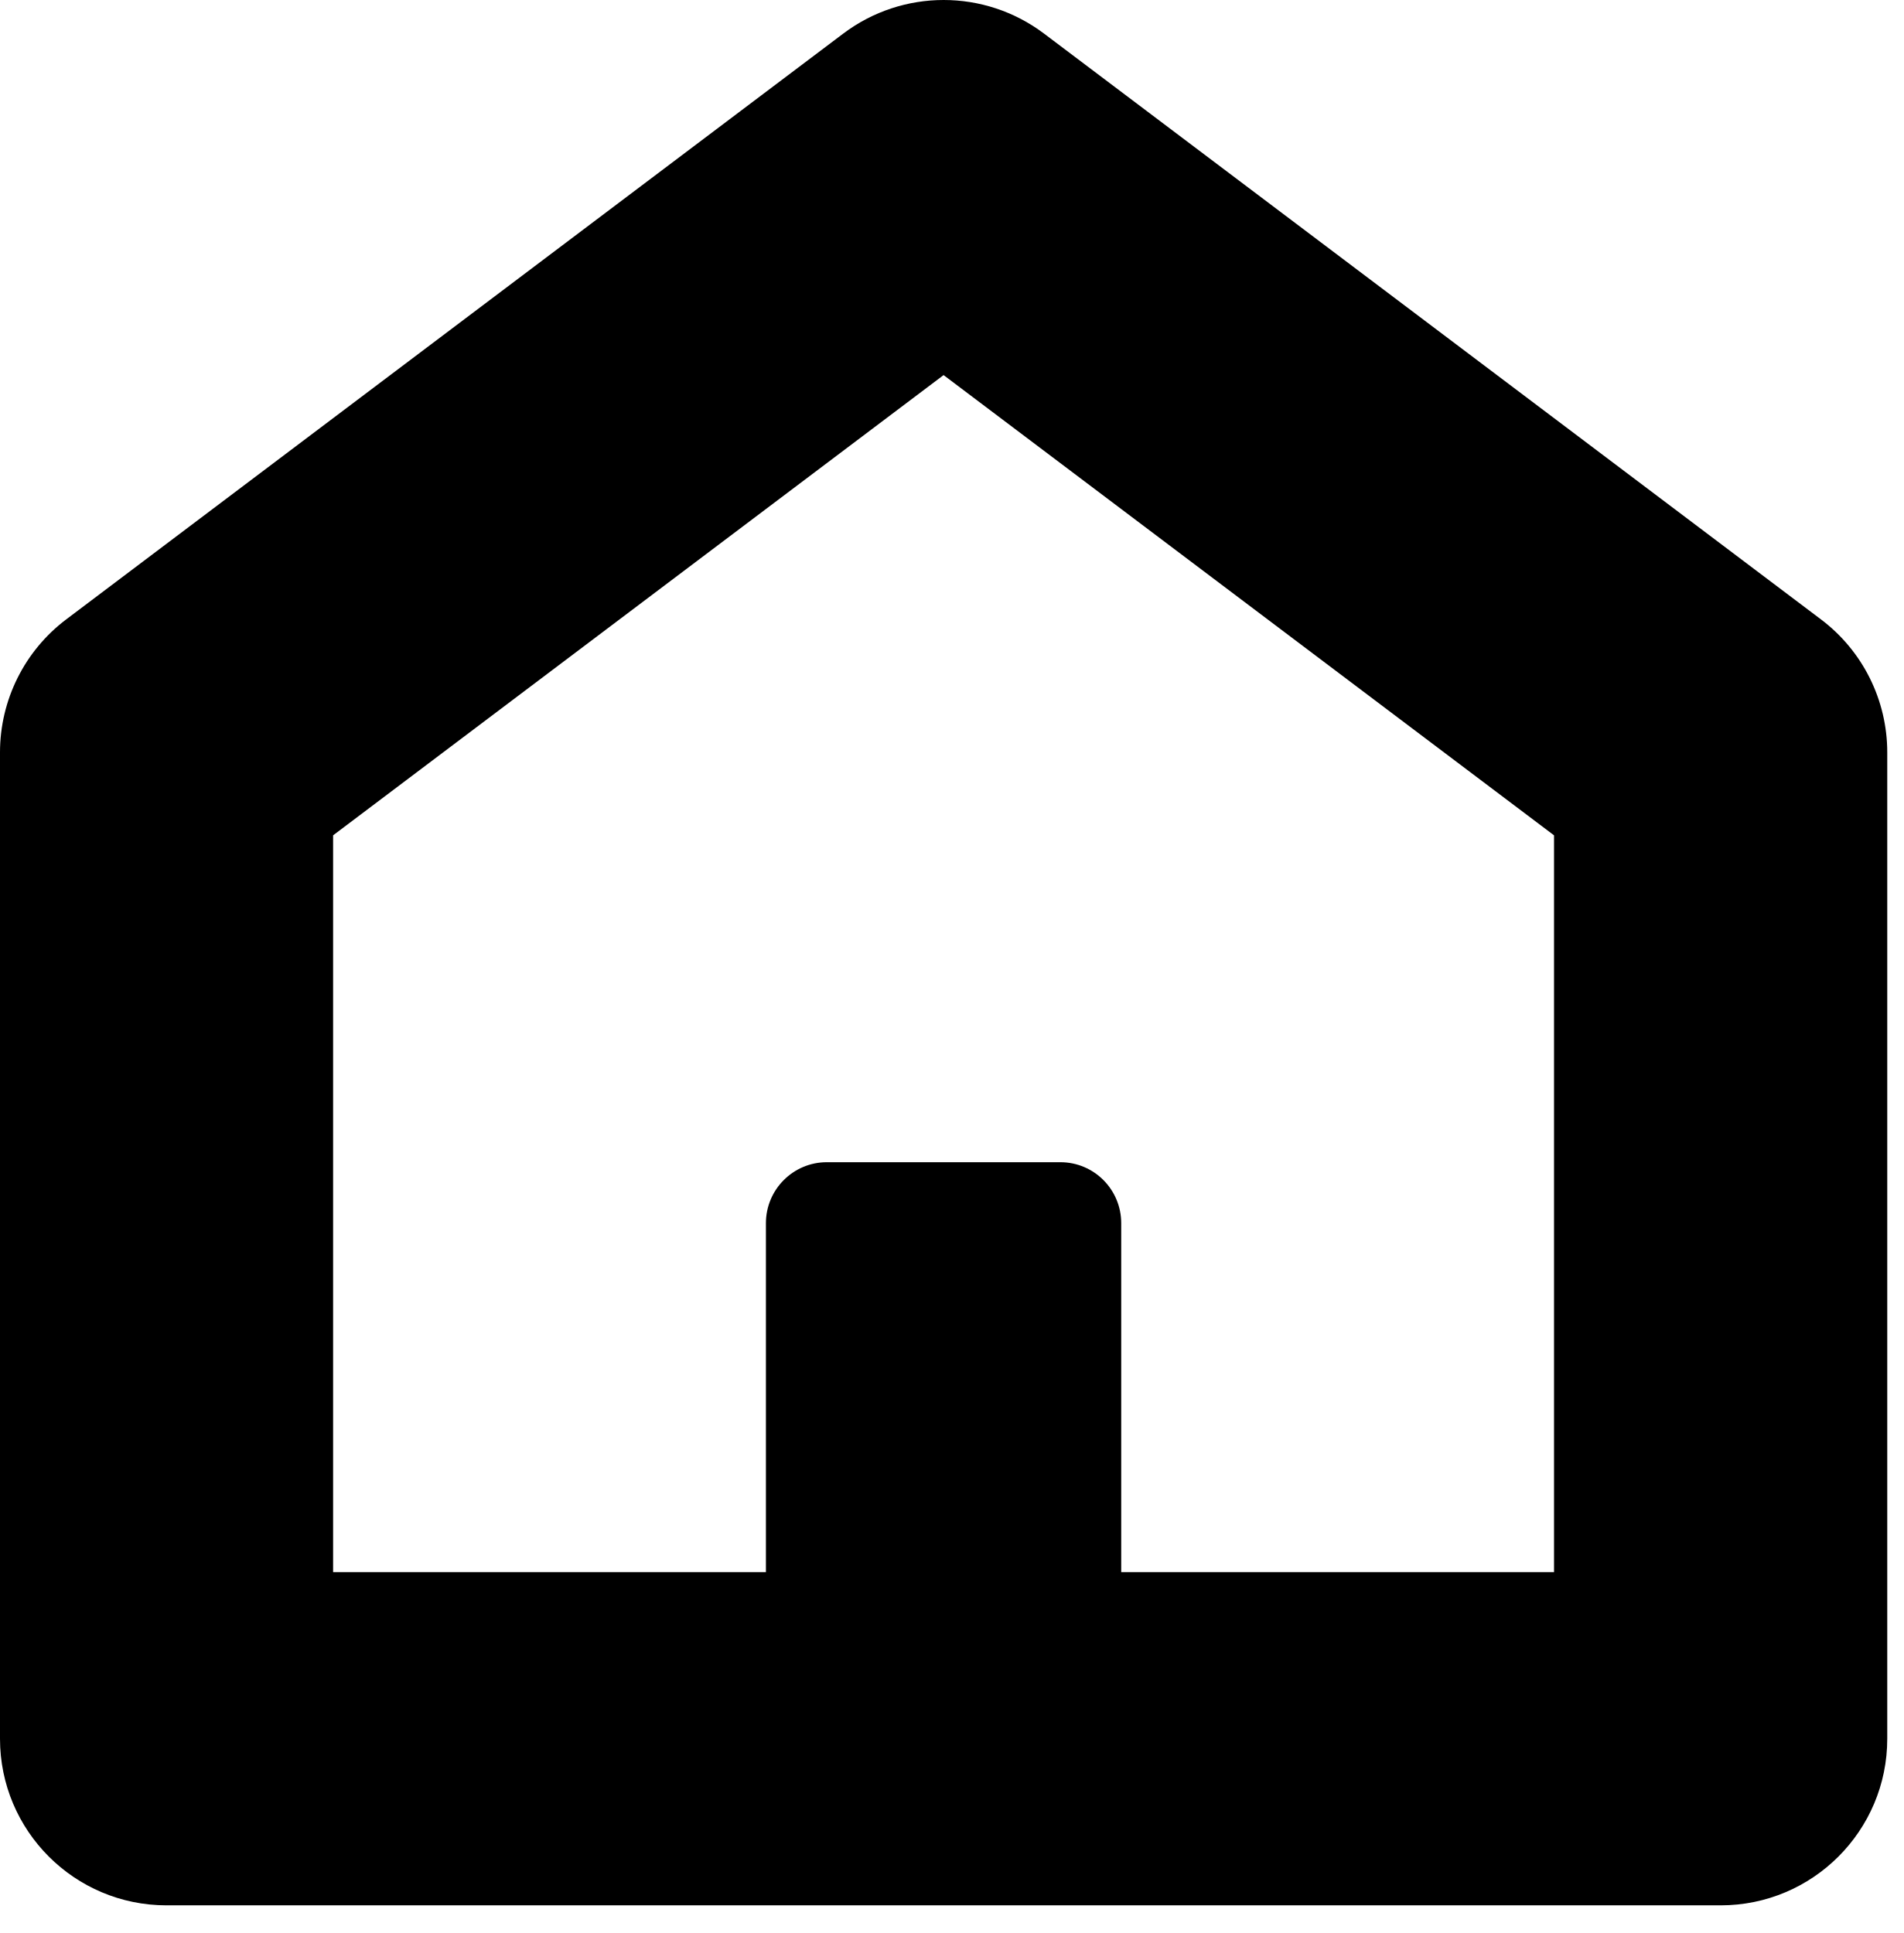
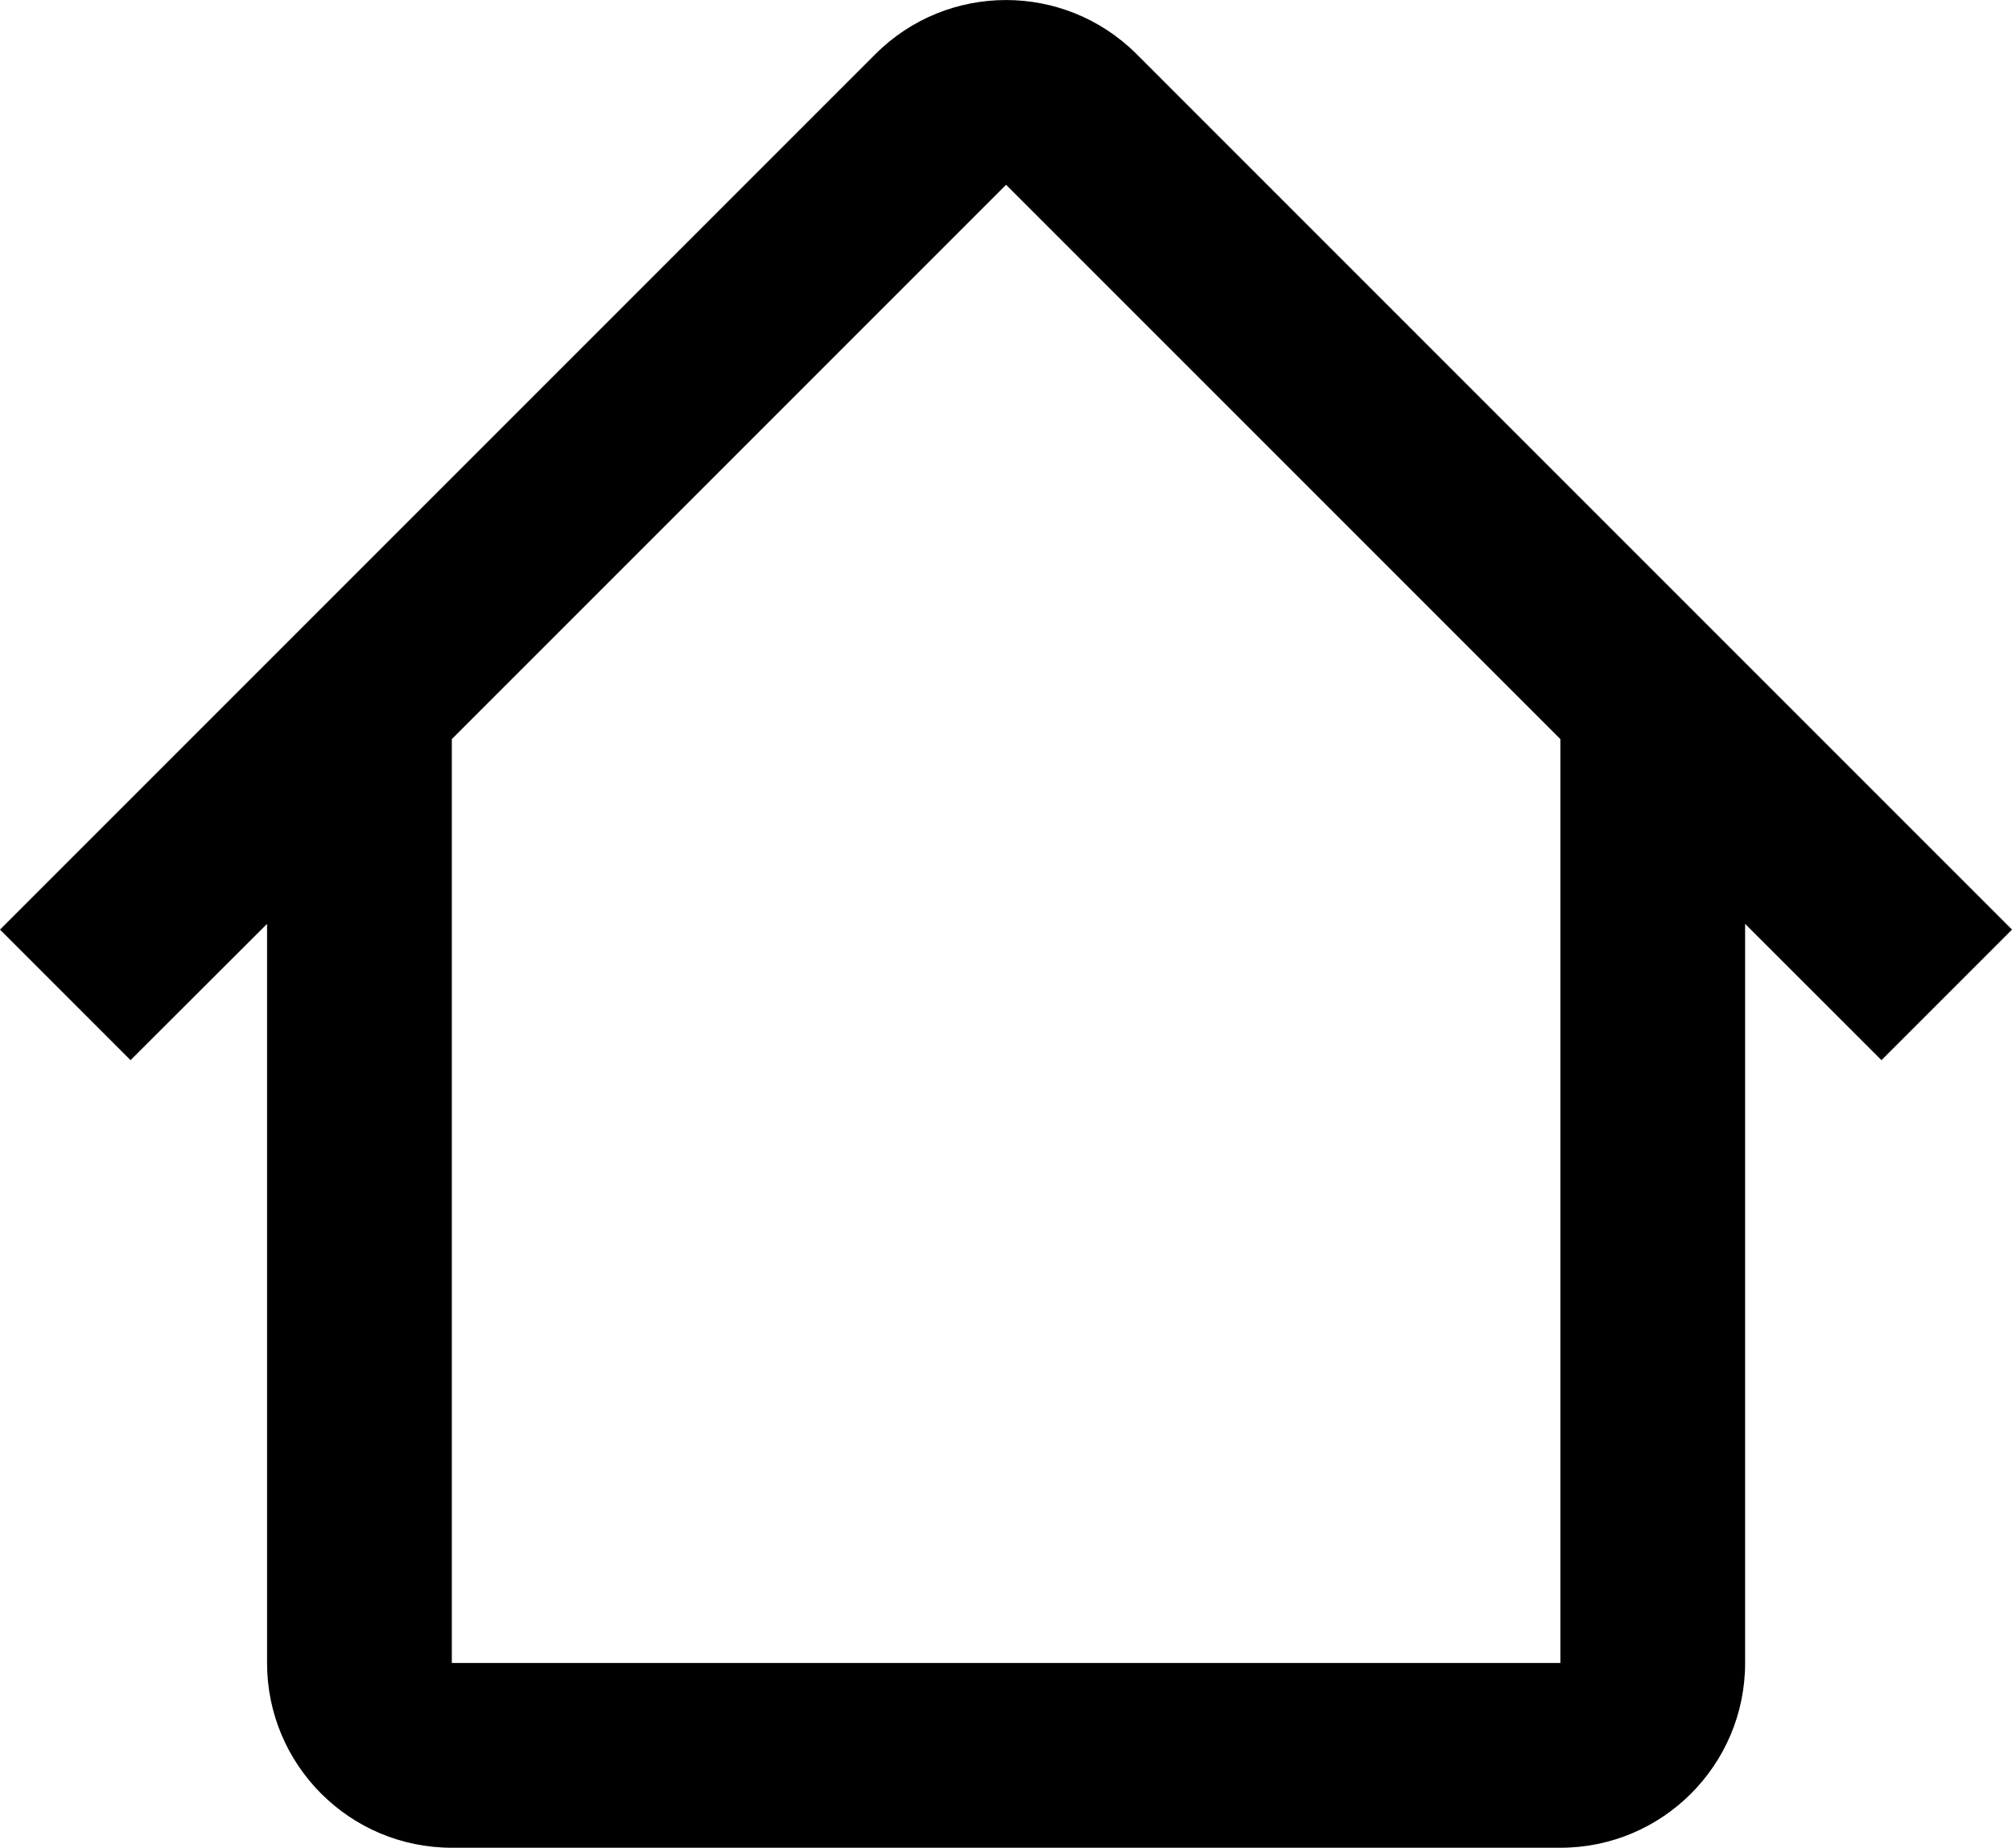
- <svg xmlns="http://www.w3.org/2000/svg" width="100%" height="100%" viewBox="0 0 64 65" version="1.1" xml:space="preserve" style="fill-rule:evenodd;clip-rule:evenodd;stroke-linejoin:round;stroke-miterlimit:1.414;">
-   <g transform="matrix(1,0,0,1,0,-0.376)">
-     <path d="M5.598,64.446L57.848,64.446C60.941,64.446 63.449,61.938 63.449,58.844L63.449,25.676C63.449,23.918 62.625,22.262 61.219,21.203L35.098,1.504C33.102,0 30.348,0 28.352,1.504L2.227,21.203C0.824,22.262 0,23.918 0,25.676L0,58.844C0,61.938 2.508,64.446 5.598,64.446ZM11.199,28.465L31.723,12.989L52.246,28.465L52.246,53.242L37.695,53.242L37.695,41.508C37.695,40.375 36.781,39.457 35.649,39.457L27.797,39.457C26.668,39.457 25.75,40.375 25.75,41.508L25.75,53.242L11.199,53.242L11.199,28.465Z" style="fill-rule:nonzero;" />
-   </g>
+ <svg xmlns="http://www.w3.org/2000/svg" width="21.78" height="20" viewBox="0 0 21.78 20">
+   <defs>
+     <style>.a{fill-rule:evenodd;}</style>
+     <linearGradient id="a" x1="0.5" x2="0.5" y2="1" gradientUnits="objectBoundingBox">
+       <stop offset="0" stop-color="#ff4d4d" />
+       <stop offset="1" stop-color="#ff7d4d" />
+     </linearGradient>
+   </defs>
+   <path class="a" d="M17.891,10l-6-6-6,6h0V20h12V10Zm2,2v8a2,2,0,0,1-2,2h-12a2,2,0,0,1-2-2V12L2.413,13.475,1,12.062l9.477-9.477a2,2,0,0,1,2.826,0l9.477,9.477-1.413,1.413Z" transform="translate(-1 -2)" />
</svg>
